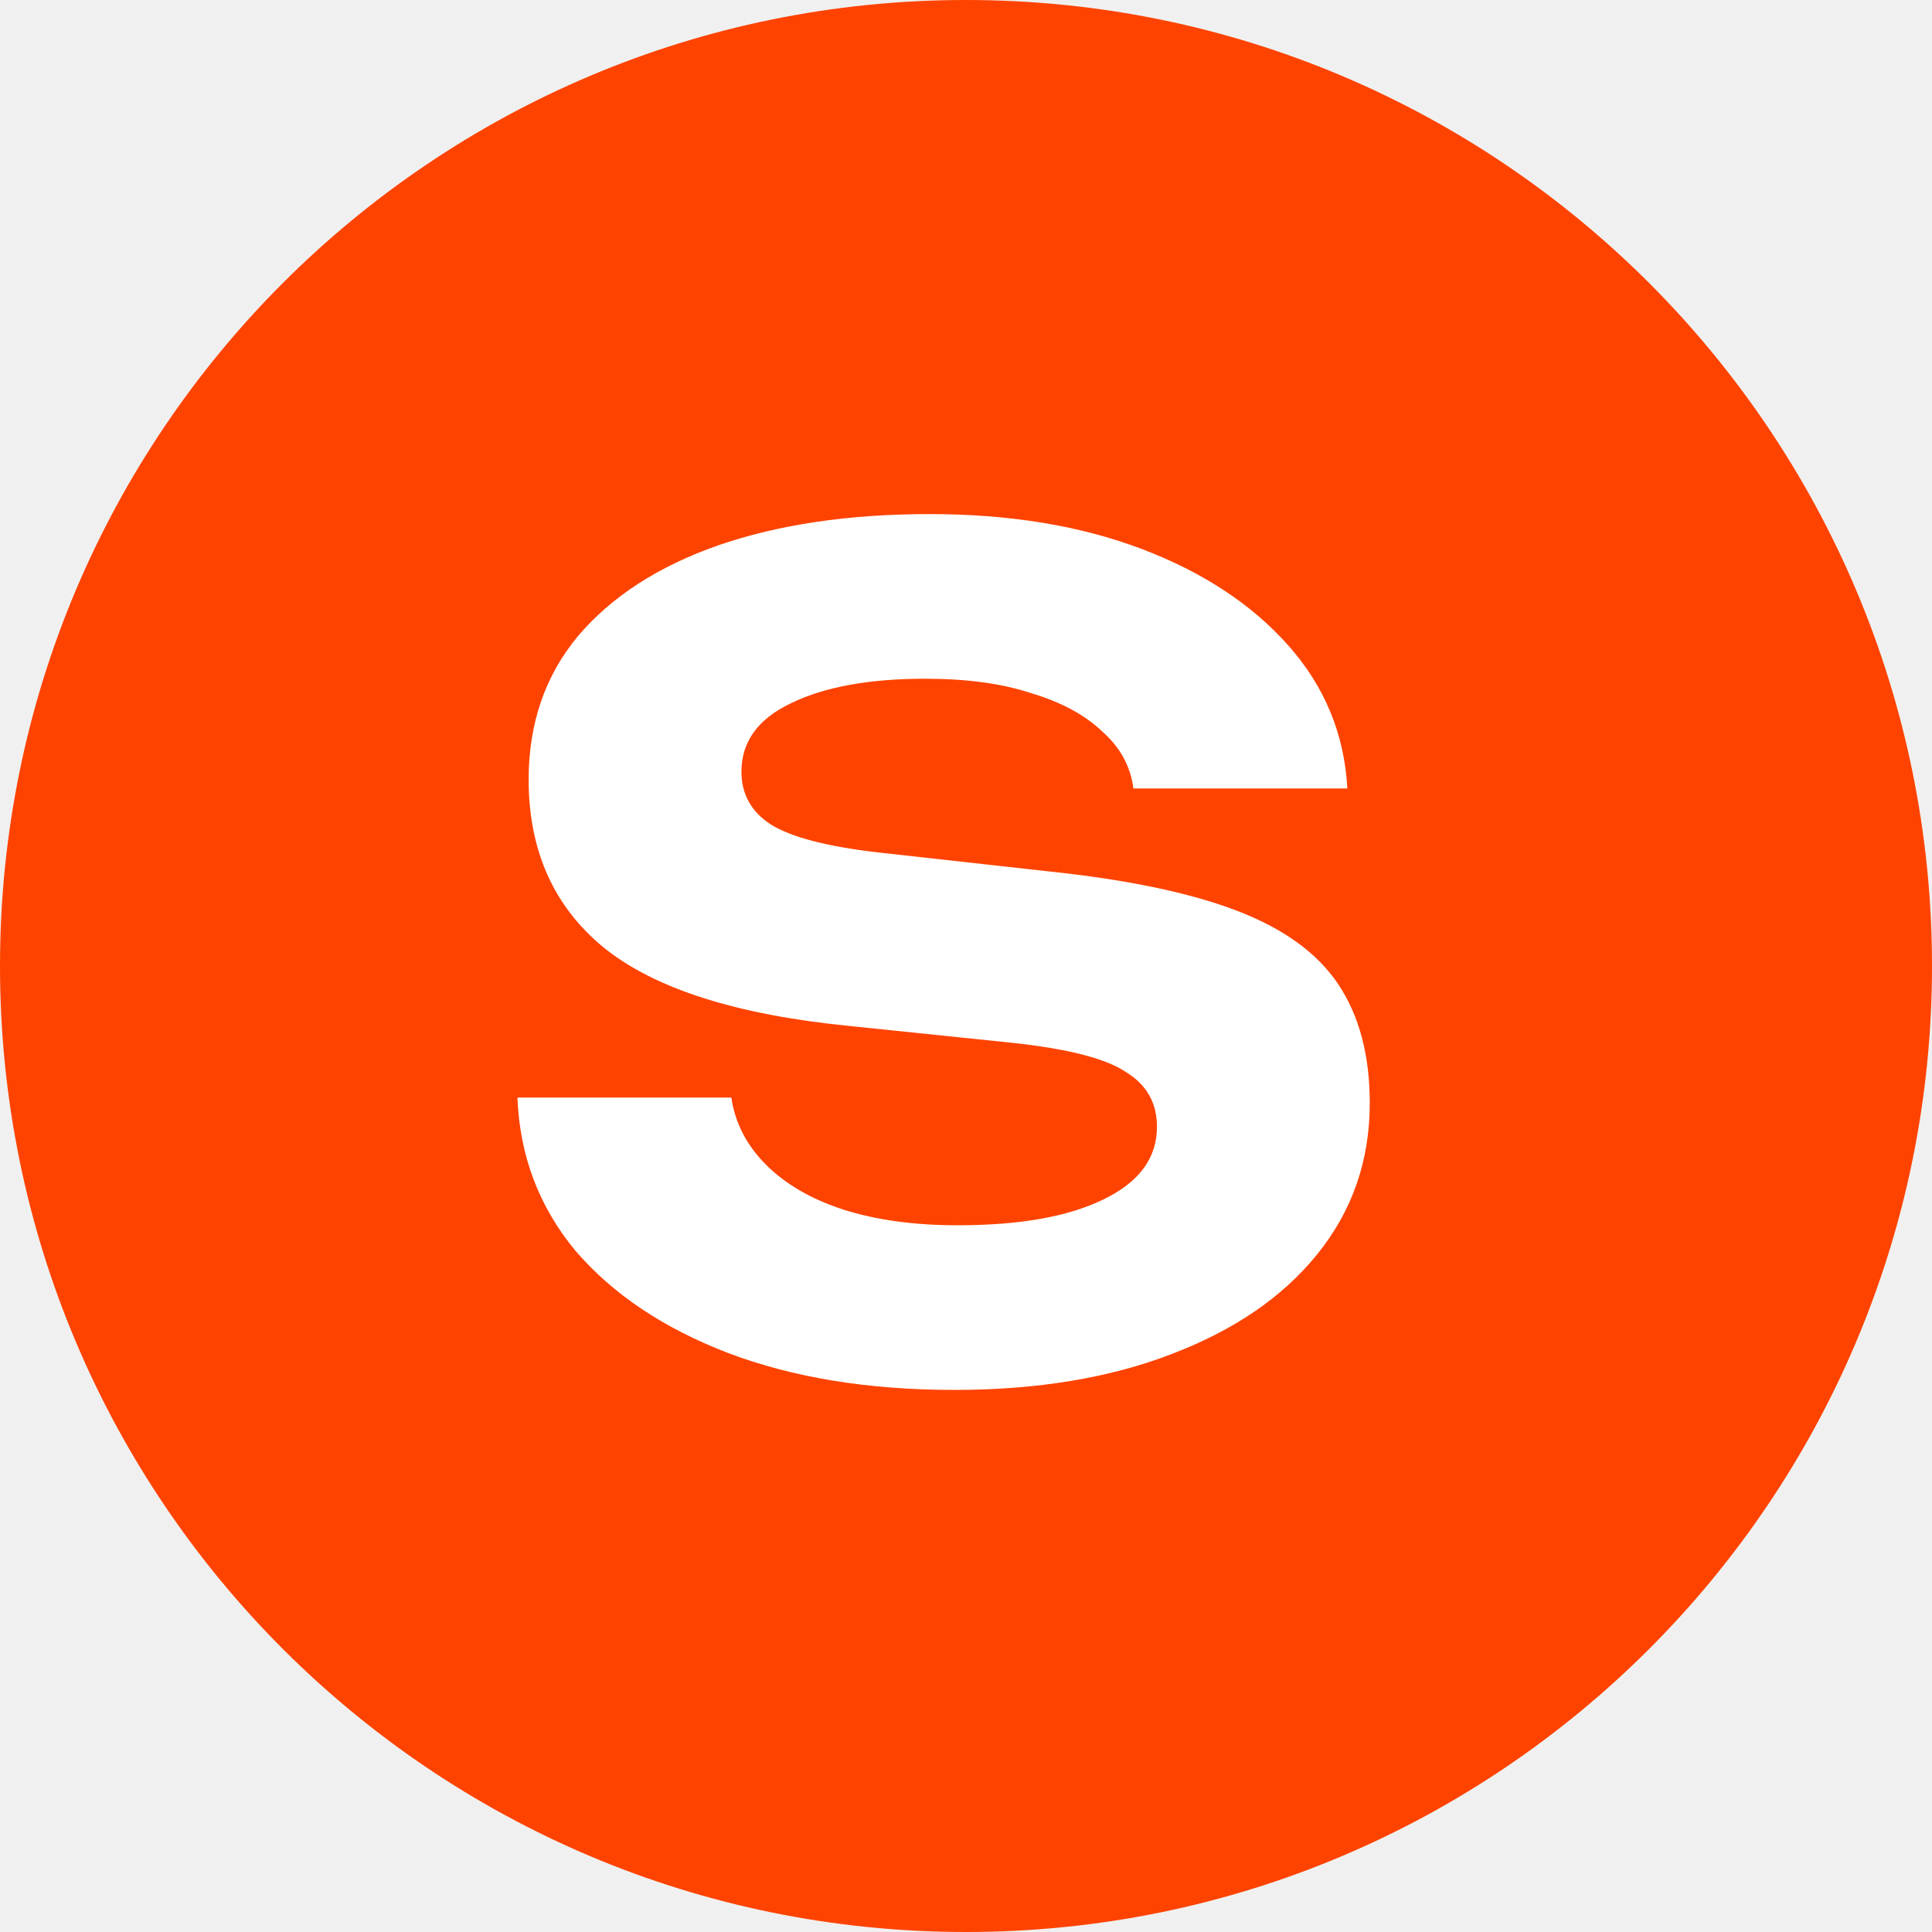
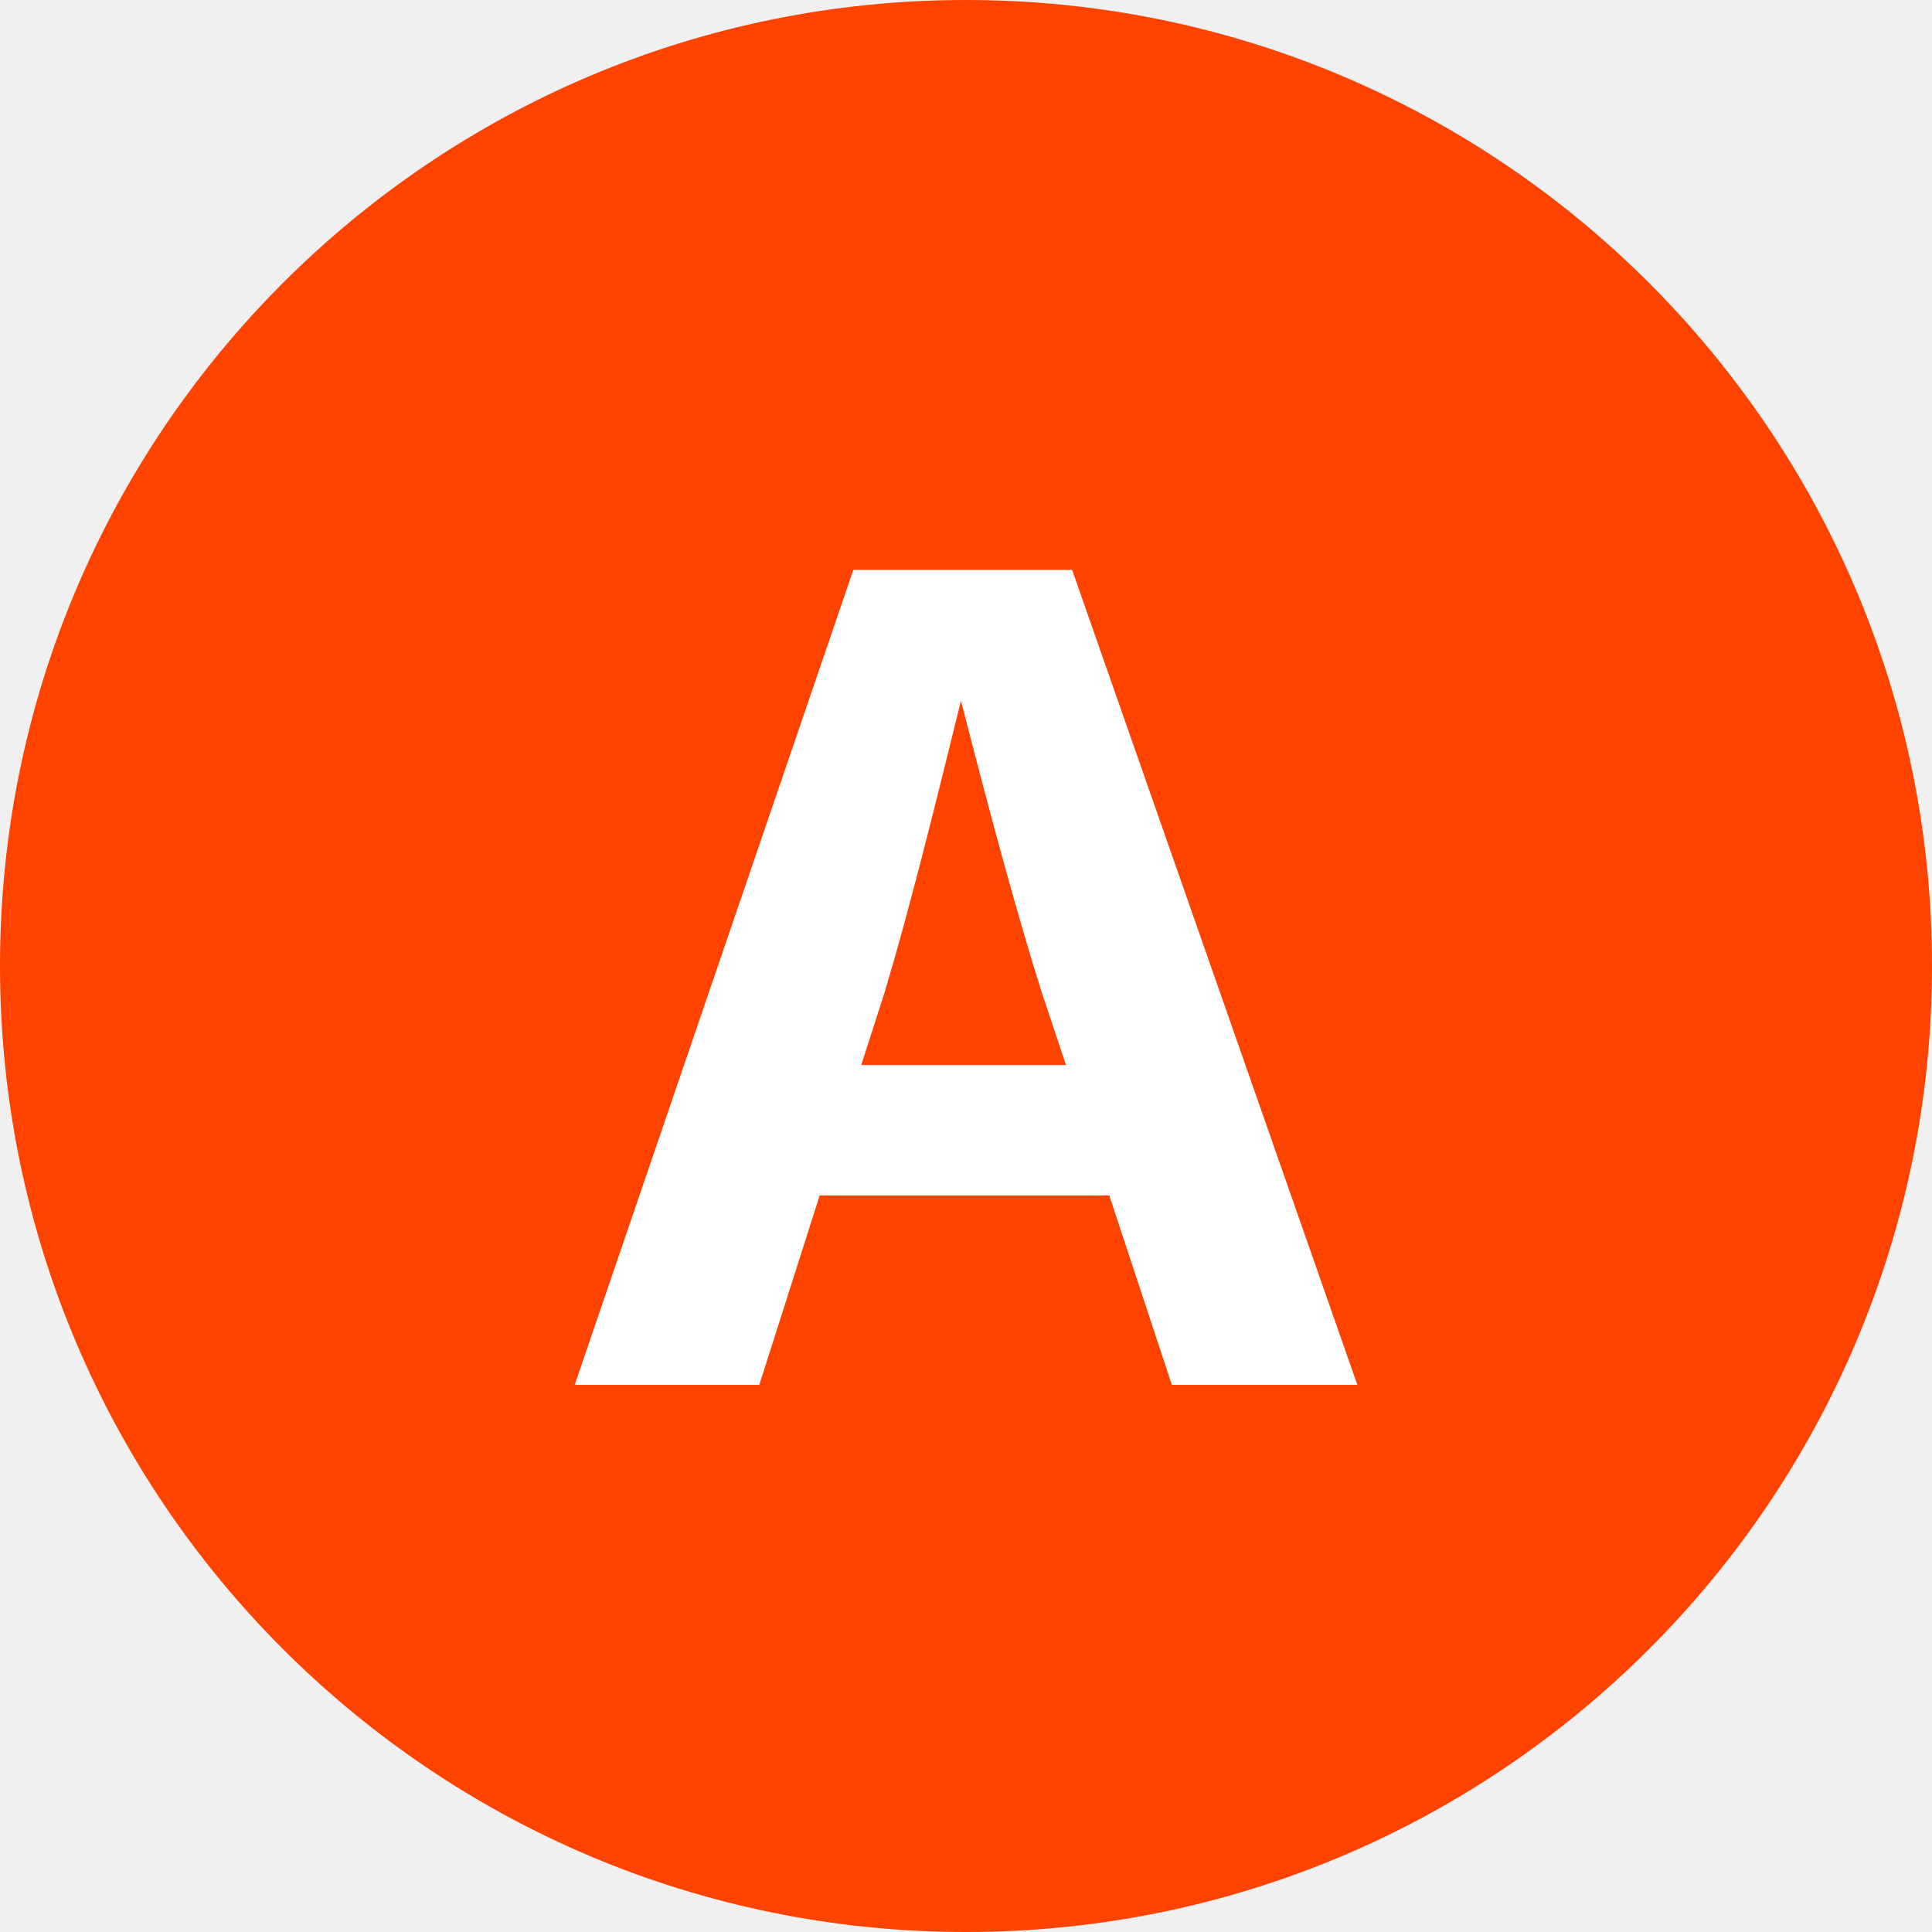
<svg xmlns="http://www.w3.org/2000/svg" width="69" height="69" viewBox="0 0 69 69" fill="none">
  <circle cx="34.5" cy="34.5" r="34.5" fill="#FE4300" />
-   <path d="M18.48 39.2H26.12C26.253 40.107 26.667 40.907 27.36 41.6C28.053 42.293 28.973 42.827 30.12 43.2C31.293 43.573 32.653 43.76 34.2 43.76C36.413 43.76 38.147 43.453 39.4 42.84C40.68 42.227 41.32 41.36 41.32 40.24C41.32 39.387 40.947 38.733 40.2 38.28C39.48 37.8 38.12 37.453 36.12 37.24L30.32 36.64C26.293 36.24 23.373 35.307 21.56 33.84C19.773 32.373 18.88 30.373 18.88 27.84C18.88 25.84 19.467 24.133 20.64 22.72C21.84 21.307 23.507 20.227 25.64 19.48C27.8 18.733 30.32 18.36 33.2 18.36C36.053 18.36 38.573 18.773 40.76 19.6C42.947 20.427 44.693 21.573 46 23.04C47.307 24.507 48.013 26.213 48.12 28.16H40.48C40.373 27.36 40 26.68 39.36 26.12C38.747 25.533 37.907 25.08 36.84 24.76C35.8 24.413 34.533 24.24 33.04 24.24C31.04 24.24 29.44 24.533 28.24 25.12C27.067 25.68 26.48 26.493 26.48 27.56C26.48 28.36 26.827 28.987 27.52 29.44C28.24 29.893 29.507 30.227 31.32 30.44L37.44 31.12C40.24 31.413 42.48 31.88 44.16 32.52C45.84 33.16 47.053 34.04 47.8 35.16C48.547 36.28 48.92 37.693 48.92 39.4C48.92 41.453 48.293 43.253 47.04 44.8C45.813 46.32 44.08 47.507 41.84 48.36C39.627 49.213 37.04 49.64 34.08 49.64C31.013 49.64 28.32 49.2 26 48.32C23.707 47.44 21.893 46.227 20.56 44.68C19.253 43.107 18.56 41.28 18.48 39.2Z" fill="white" />
+   <text x="34.5" y="34.5" text-anchor="middle" dominant-baseline="middle" fill="white" font-family="Poppins, Inter, Arial, sans-serif" font-size="40" font-weight="700">A</text>
</svg>
